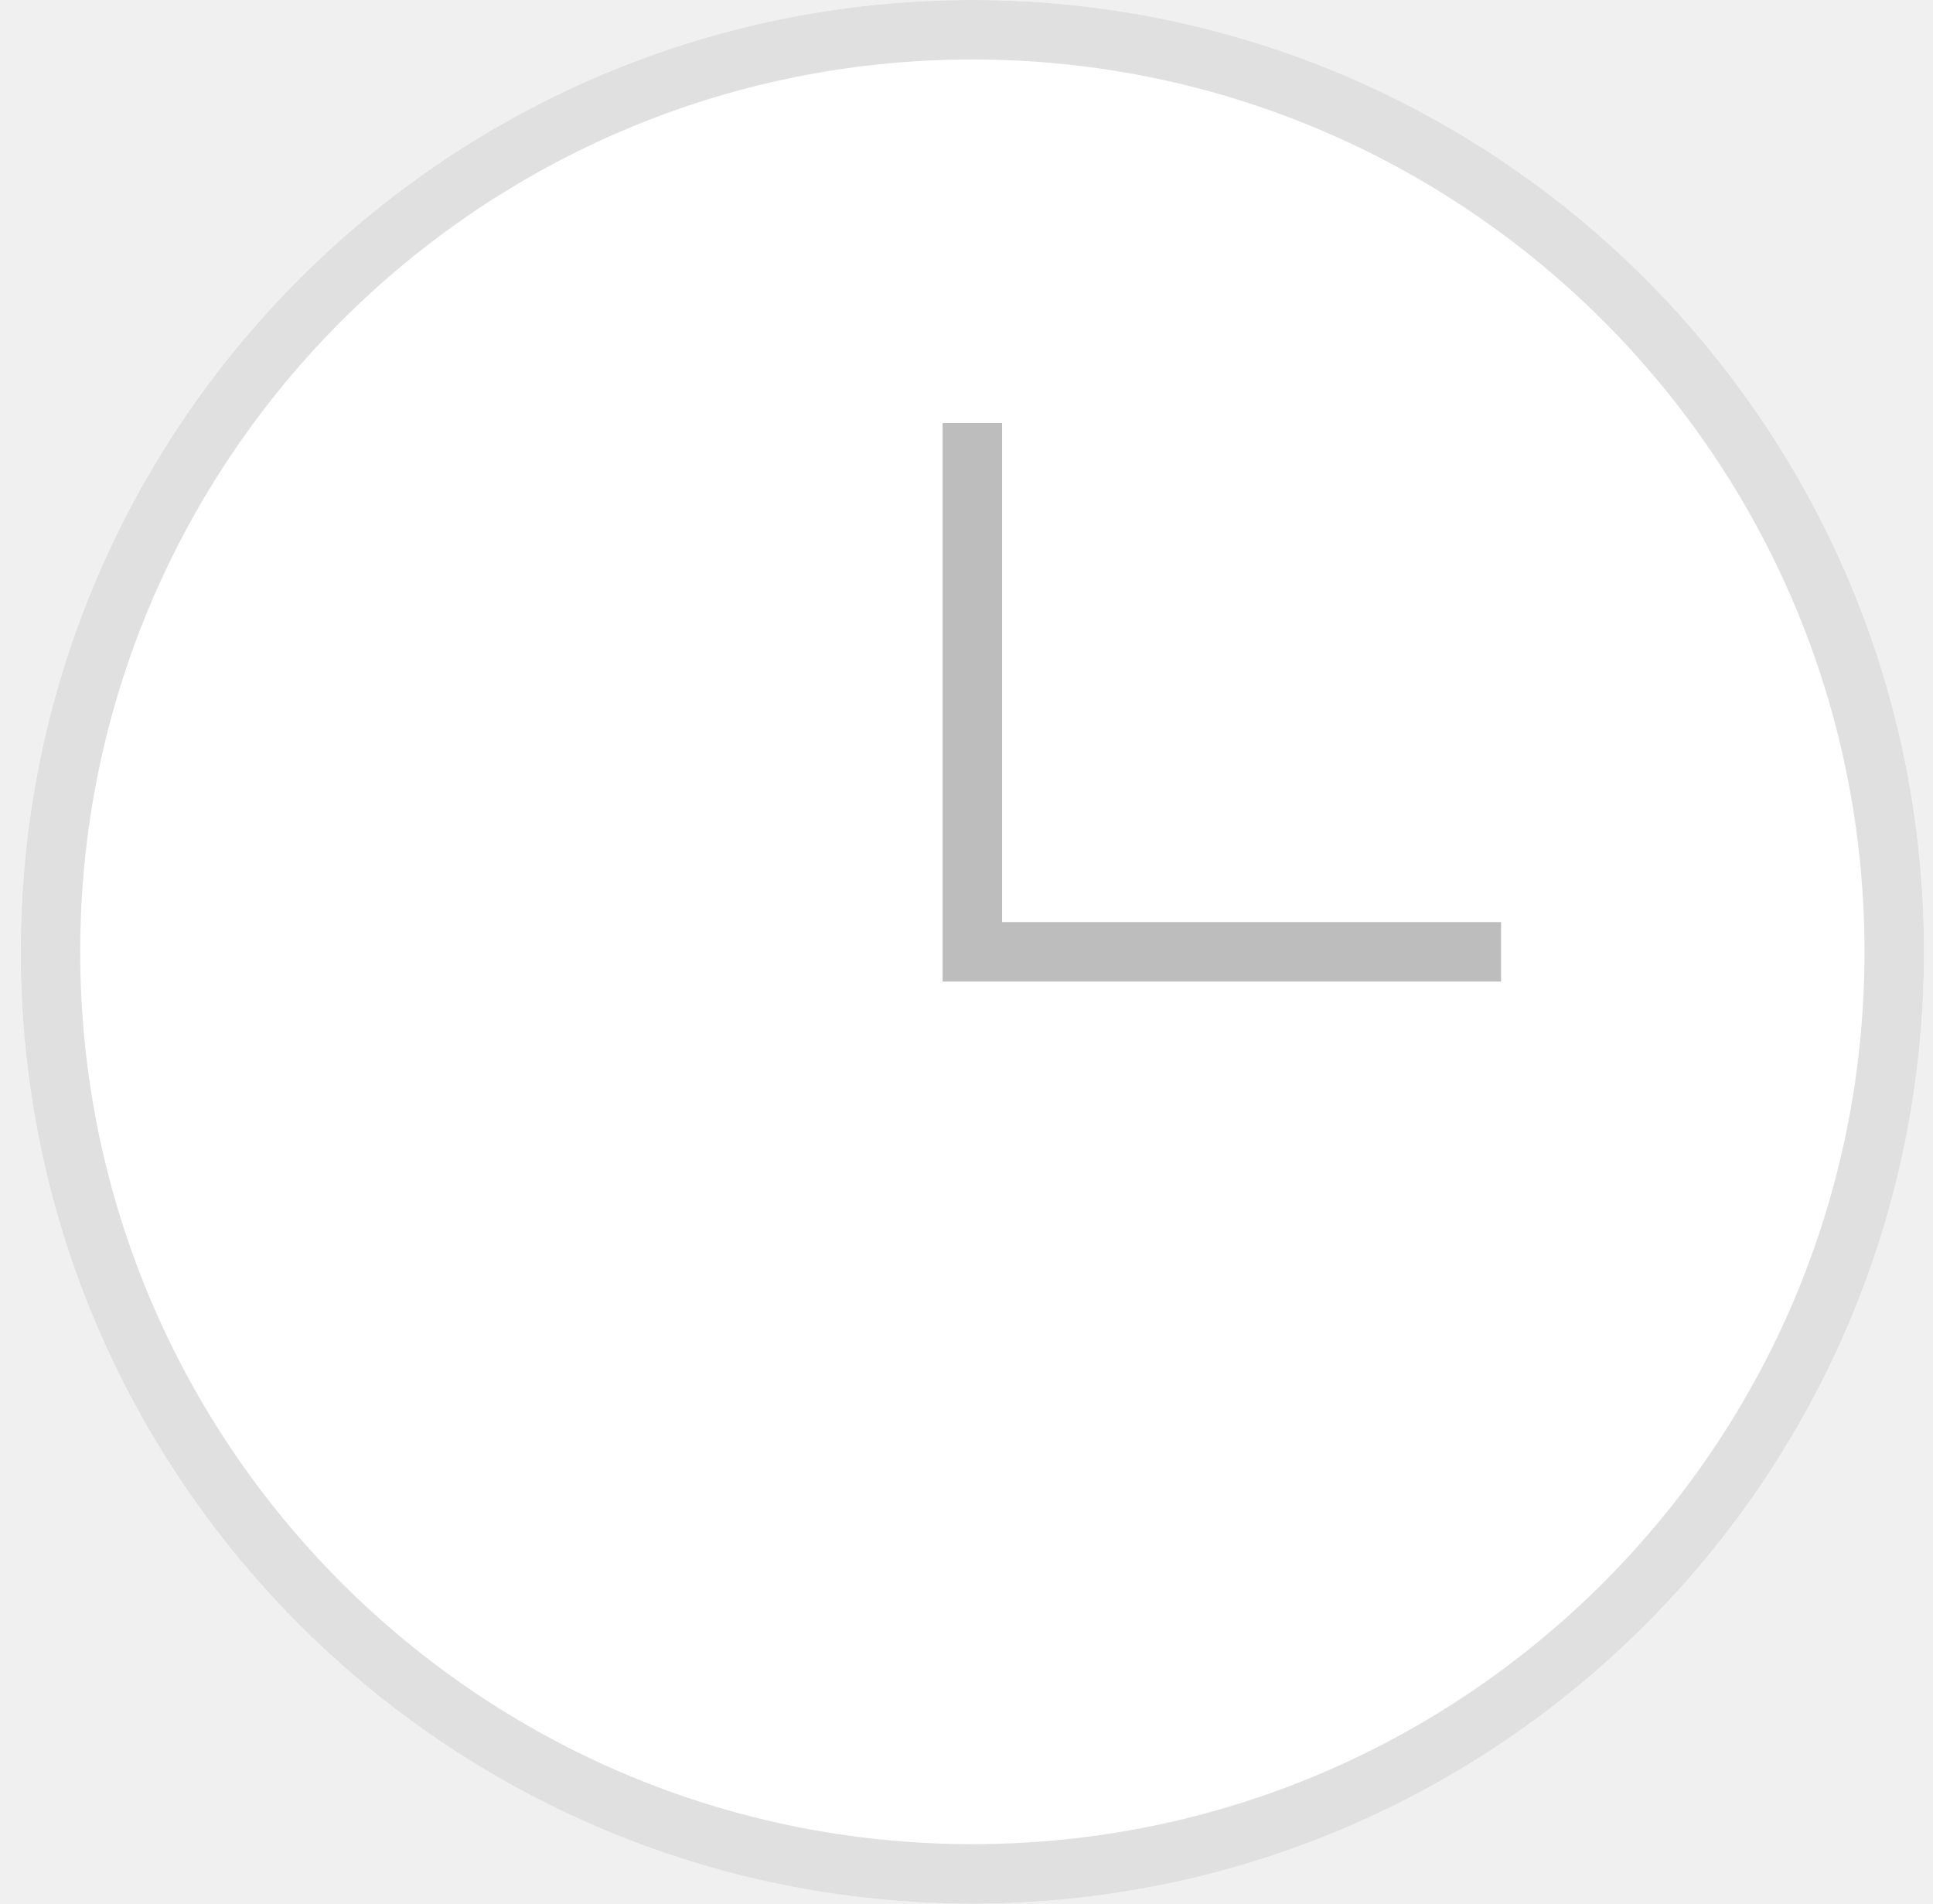
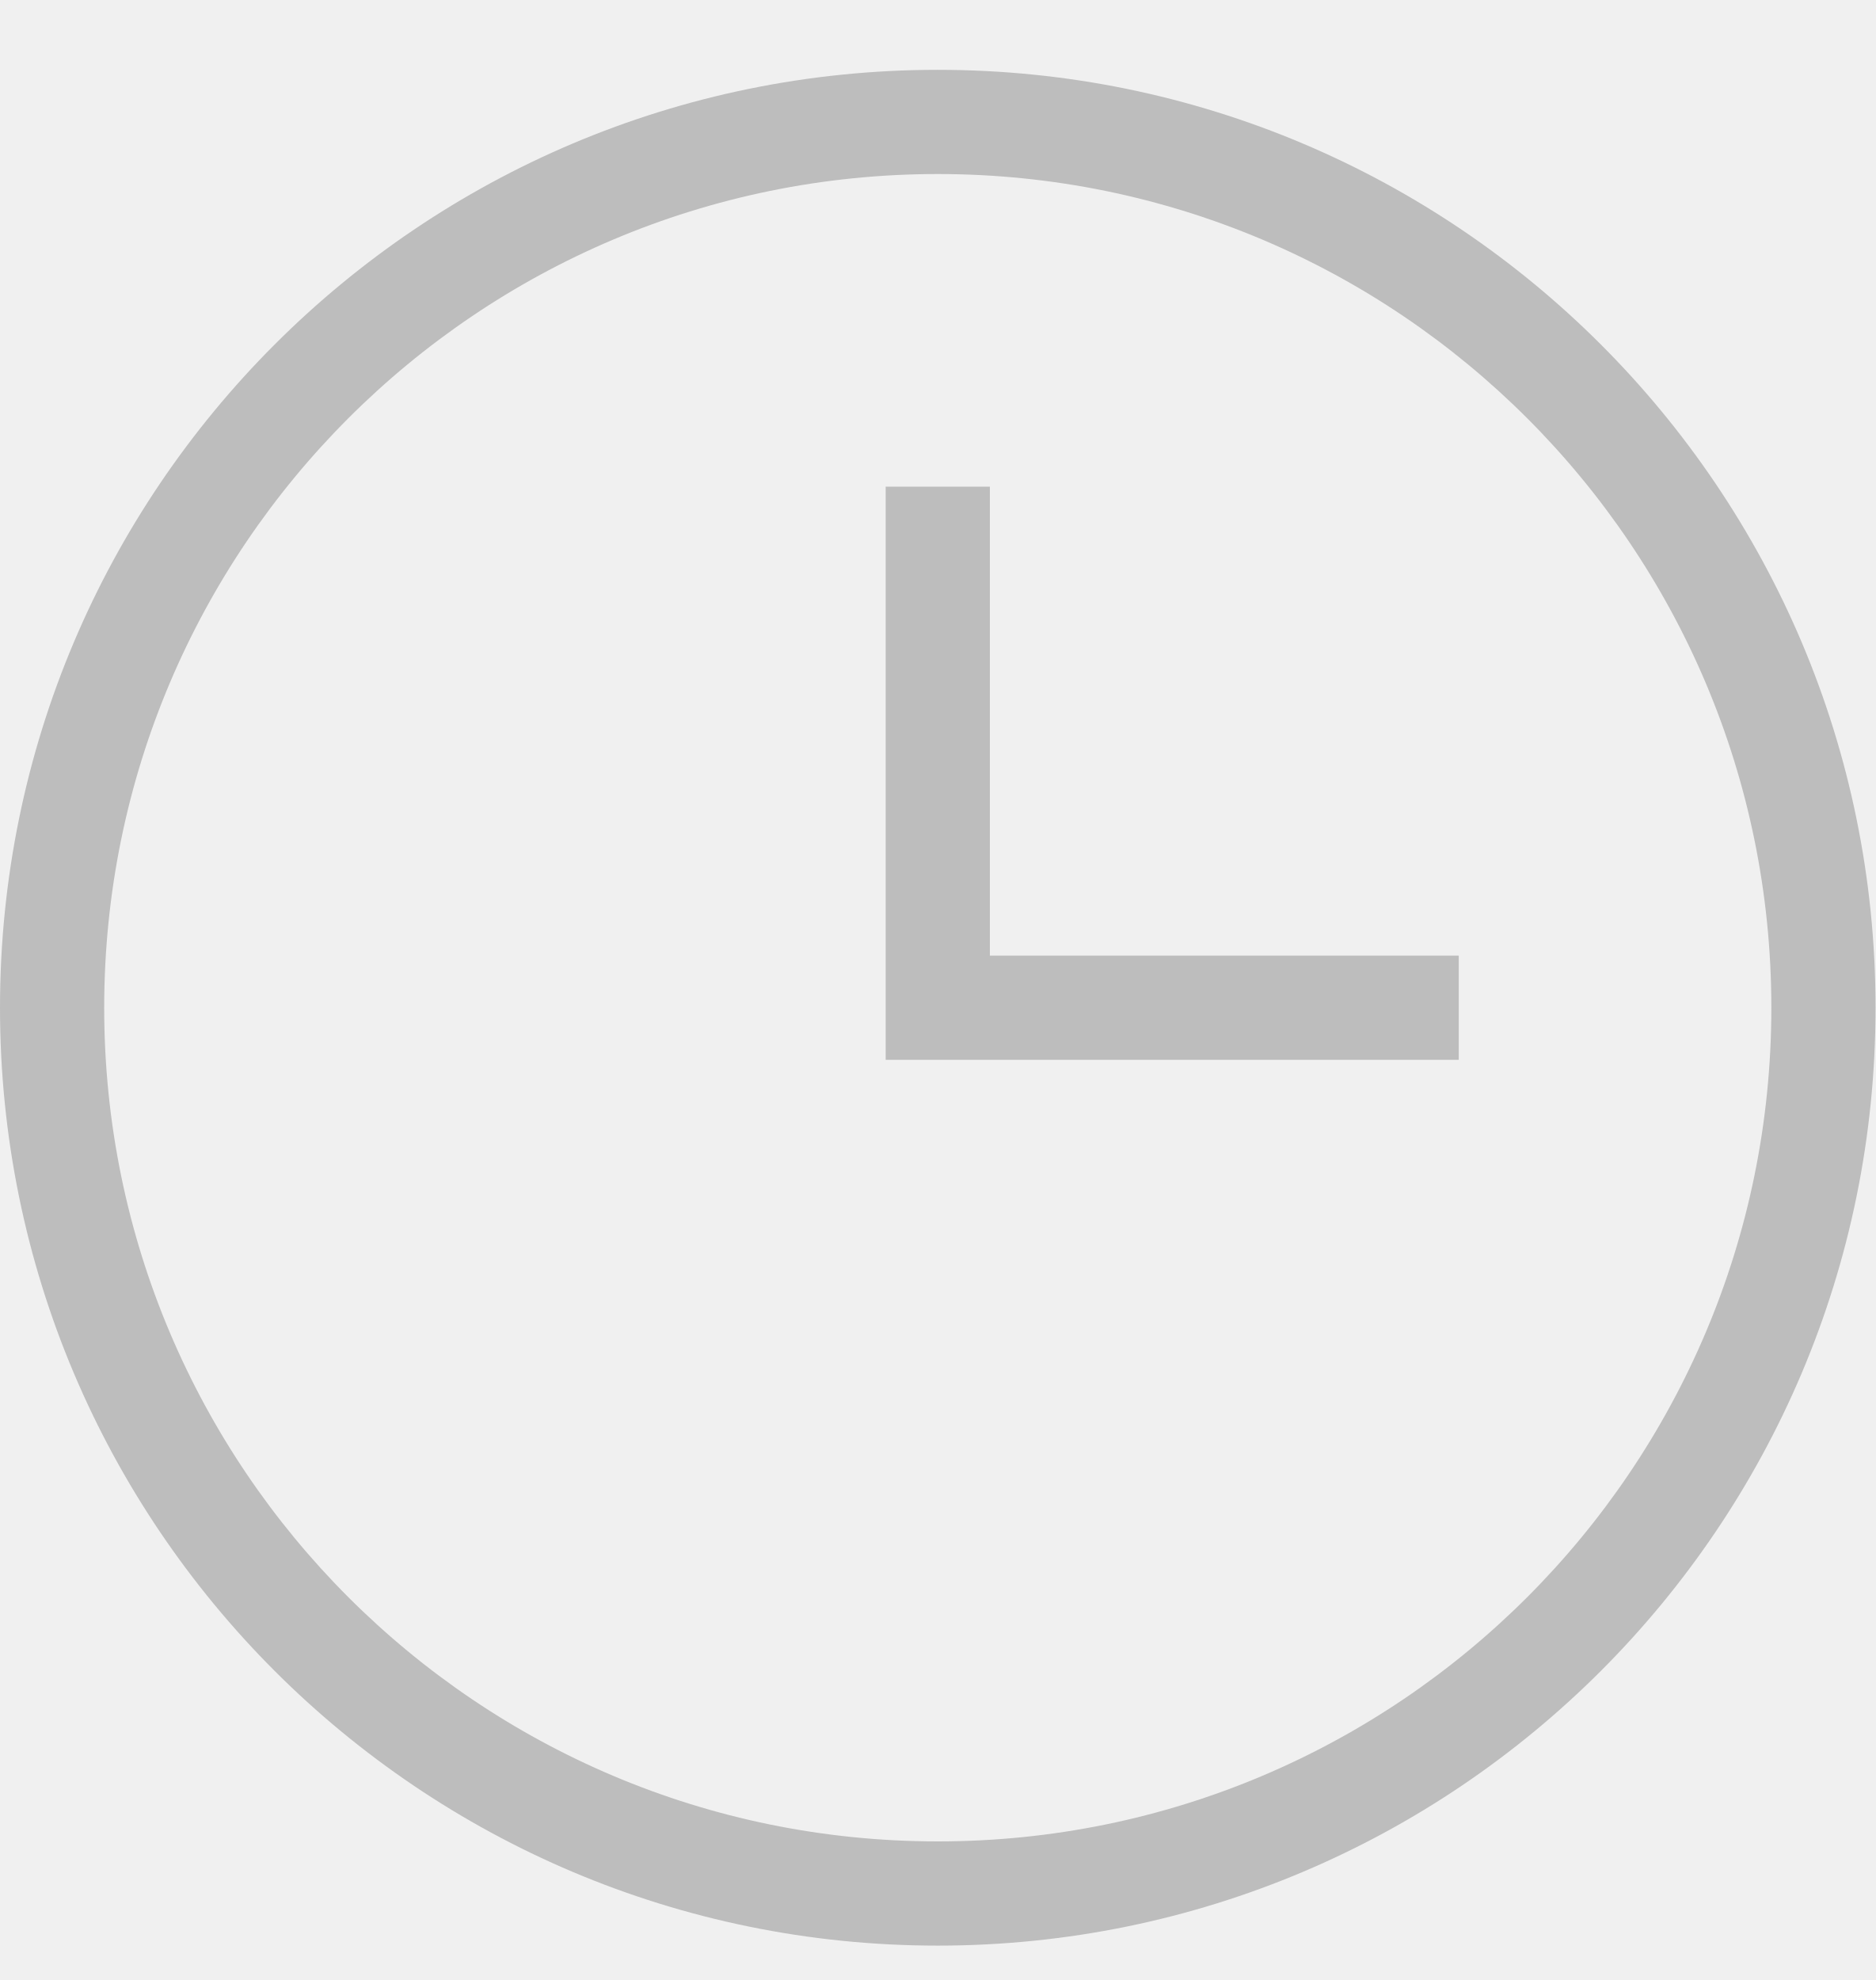
- <svg xmlns="http://www.w3.org/2000/svg" xmlns:xlink="http://www.w3.org/1999/xlink" width="65" height="64" viewBox="0 0 65 64" version="1.1">
-   <g id="Canvas" transform="translate(105 -38)">
+ <svg xmlns="http://www.w3.org/2000/svg" xmlns:xlink="http://www.w3.org/1999/xlink" width="18" height="19" viewBox="0 0 18 19" version="1.1">
+   <g id="Canvas" transform="translate(749 -1891)">
    <g id="Icon" style="mix-blend-mode:normal;">
      <g id="Ellipse" style="mix-blend-mode:normal;">
-         <use xlink:href="#path0_fill" transform="translate(-104.303 38)" fill="#FFFFFF" style="mix-blend-mode:normal;" />
        <mask id="mask0_outline_ins">
-           <use xlink:href="#path0_fill" fill="white" transform="translate(-104.303 38)" />
+           <use xlink:href="#path0_fill" fill="white" transform="translate(-749 1891.67)" />
        </mask>
        <g mask="url(#mask0_outline_ins)">
-           <use xlink:href="#path1_stroke_2x" transform="translate(-104.303 38)" fill="#E0E0E0" style="mix-blend-mode:normal;" />
+           <use xlink:href="#path1_stroke_2x" transform="translate(-749 1891.67)" fill="#BDBDBD" style="mix-blend-mode:normal;" />
        </g>
      </g>
      <g id="Vector" style="mix-blend-mode:normal;">
-         <use xlink:href="#path2_stroke" transform="translate(-72.303 52.2222)" fill="#BDBDBD" style="mix-blend-mode:normal;" />
+         <use xlink:href="#path2_stroke" transform="translate(-740 1895.67)" fill="#BDBDBD" style="mix-blend-mode:normal;" />
      </g>
    </g>
  </g>
  <defs>
-     <path id="path0_fill" d="M 64 32C 64 49.673 49.673 64 32 64C 14.327 64 0 49.673 0 32C 0 14.327 14.327 0 32 0C 49.673 0 64 14.327 64 32Z" />
-     <path id="path1_stroke_2x" d="M 62 32C 62 48.569 48.569 62 32 62L 32 66C 50.778 66 66 50.778 66 32L 62 32ZM 32 62C 15.431 62 2 48.569 2 32L -2 32C -2 50.778 13.222 66 32 66L 32 62ZM 2 32C 2 15.431 15.431 2 32 2L 32 -2C 13.222 -2 -2 13.222 -2 32L 2 32ZM 32 2C 48.569 2 62 15.431 62 32L 66 32C 66 13.222 50.778 -2 32 -2L 32 2Z" />
-     <path id="path2_stroke" d="M 0 17.778L -1 17.778L -1 18.778L 0 18.778L 0 17.778ZM -1 0L -1 17.778L 1 17.778L 1 0L -1 0ZM 0 18.778L 17.778 18.778L 17.778 16.778L 0 16.778L 0 18.778Z" />
+     <path id="path0_fill" d="M 18 9C 18 13.971 13.971 18 9 18C 4.029 18 0 13.971 0 9C 0 4.029 4.029 0 9 0C 13.971 0 18 4.029 18 9Z" />
+     <path id="path1_stroke_2x" d="M 17 9C 17 13.418 13.418 17 9 17L 9 19C 14.523 19 19 14.523 19 9L 17 9ZM 9 17C 4.582 17 1 13.418 1 9L -1 9C -1 14.523 3.477 19 9 19L 9 17ZM 1 9C 1 4.582 4.582 1 9 1L 9 -1C 3.477 -1 -1 3.477 -1 9L 1 9ZM 9 1C 13.418 1 17 4.582 17 9L 19 9C 19 3.477 14.523 -1 9 -1L 9 1Z" />
+     <path id="path2_stroke" d="M 0 5L -0.5 5L -0.5 5.5L 0 5.5L 0 5ZM -0.5 0L -0.5 5L 0.5 5L 0.5 0L -0.5 0ZM 0 5.5L 5 5.5L 5 4.5L 0 4.5L 0 5.5Z" />
  </defs>
</svg>
